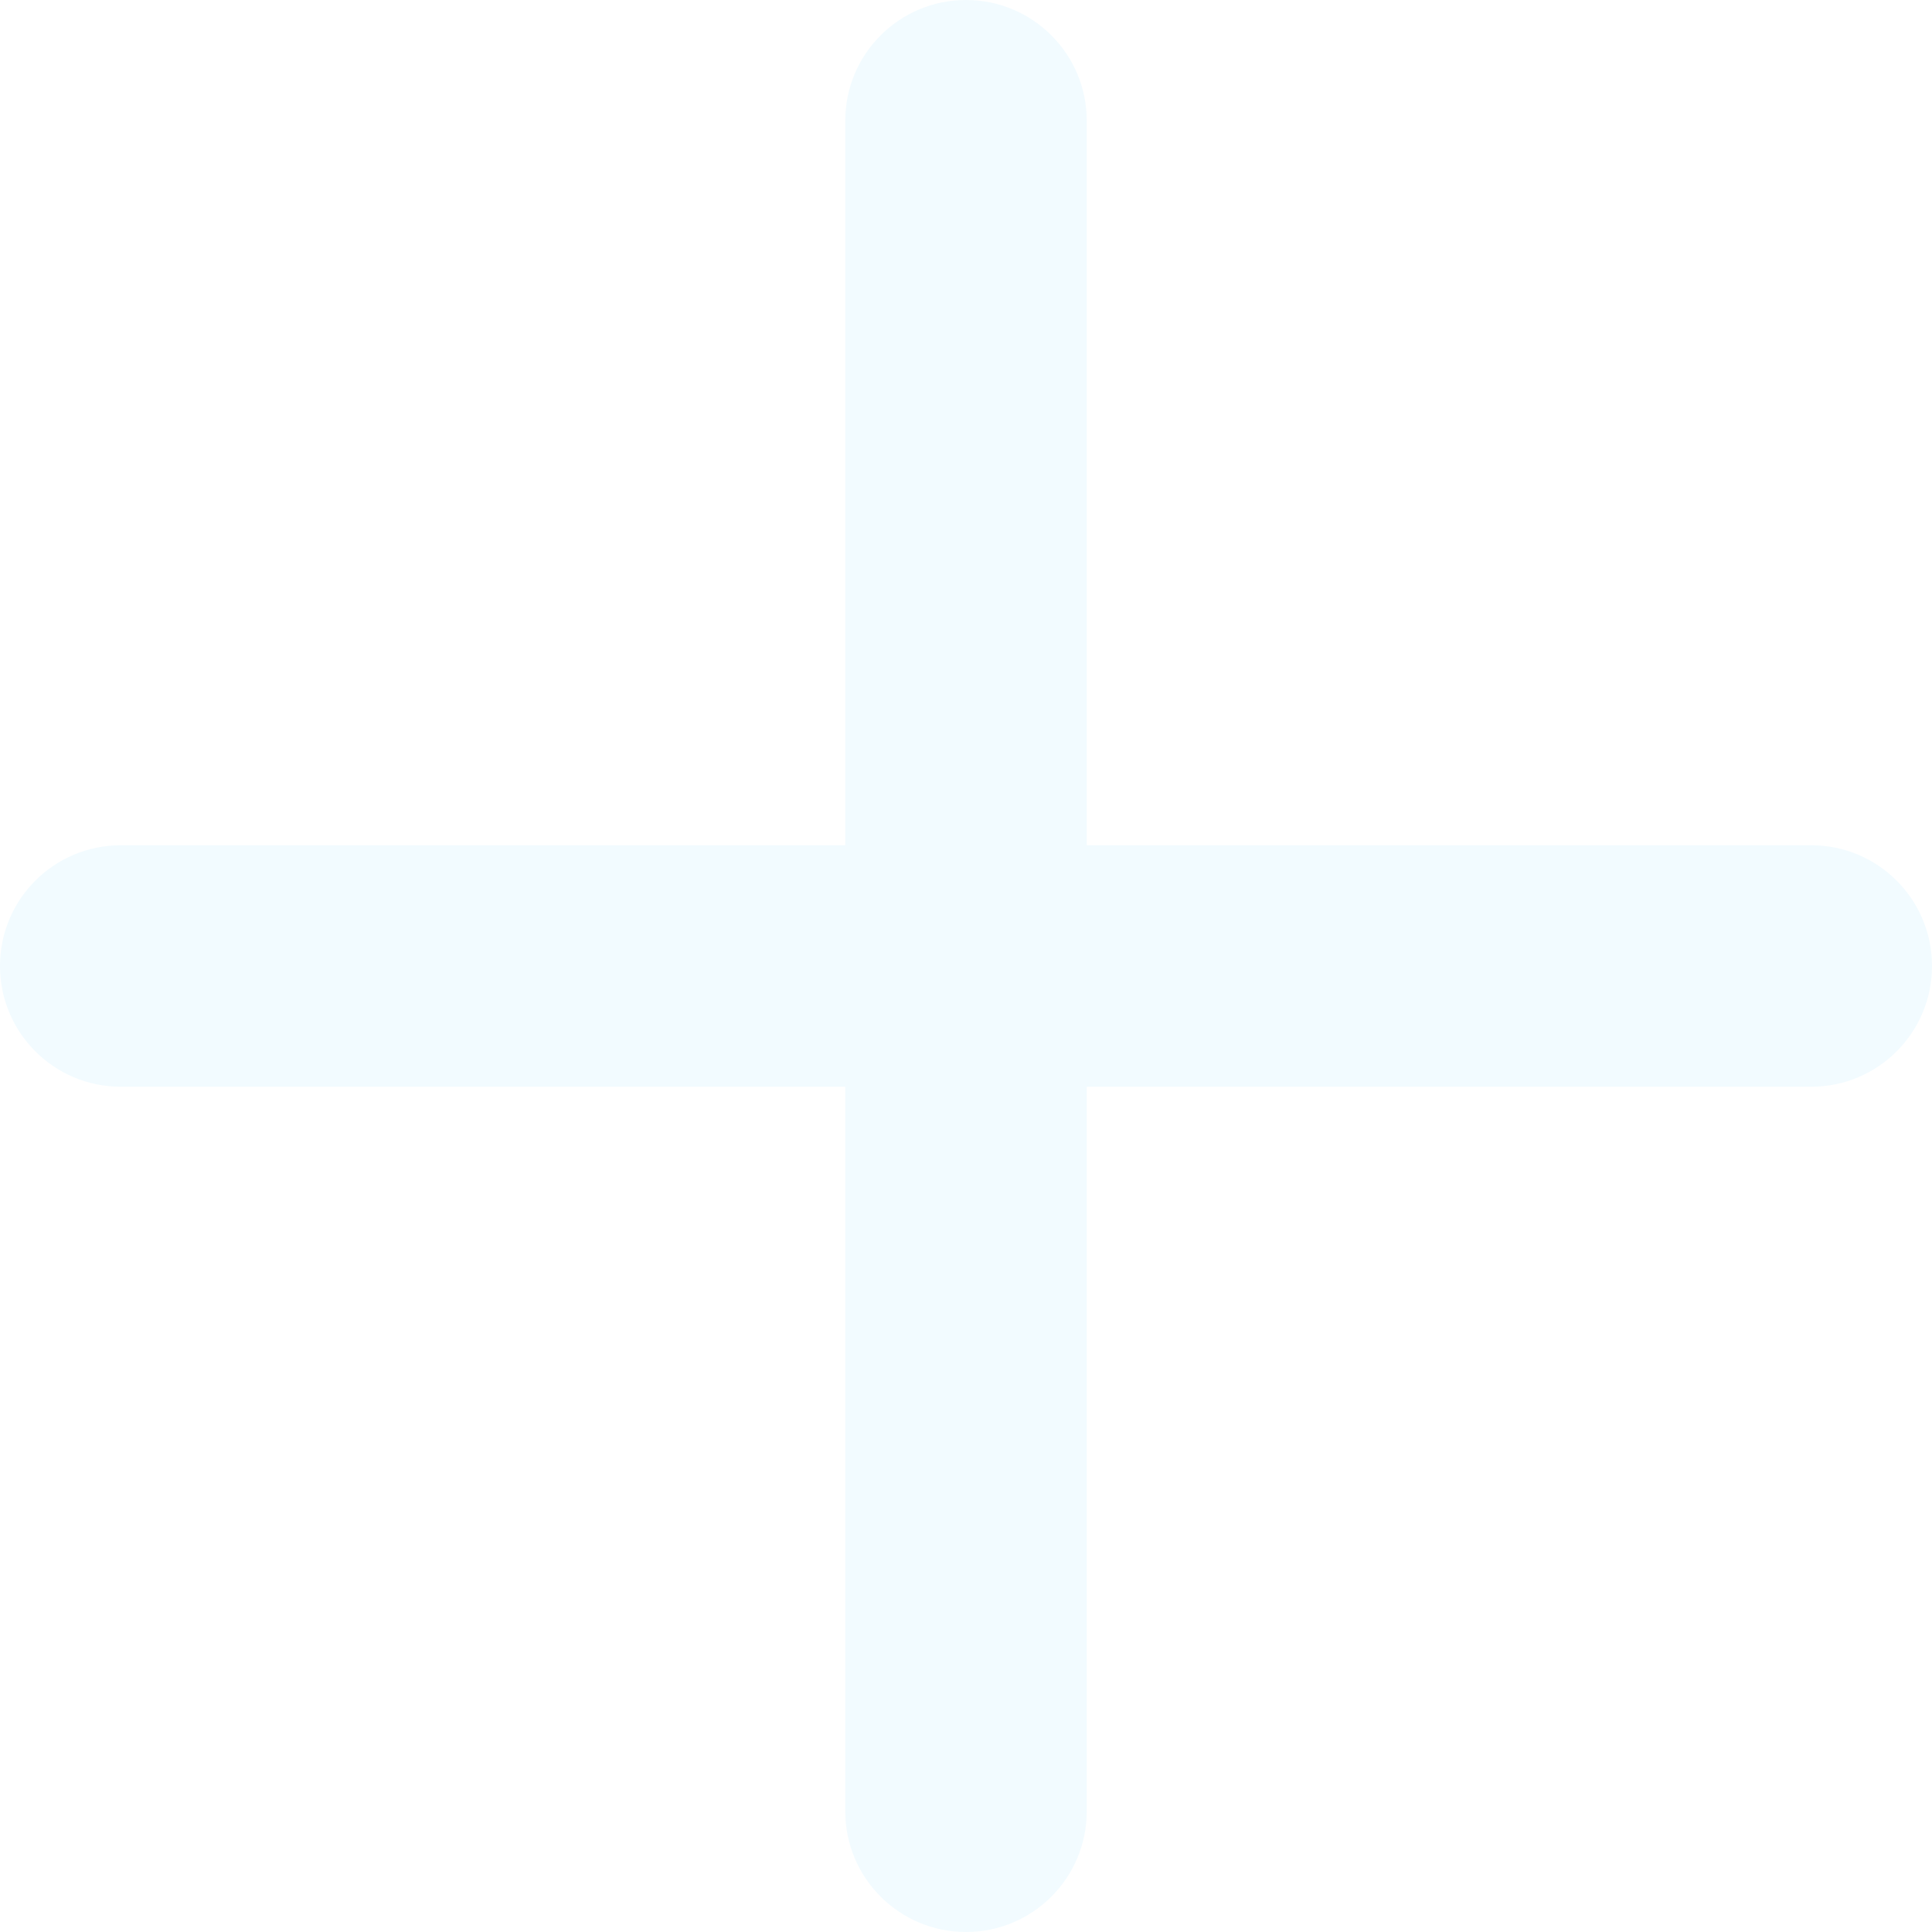
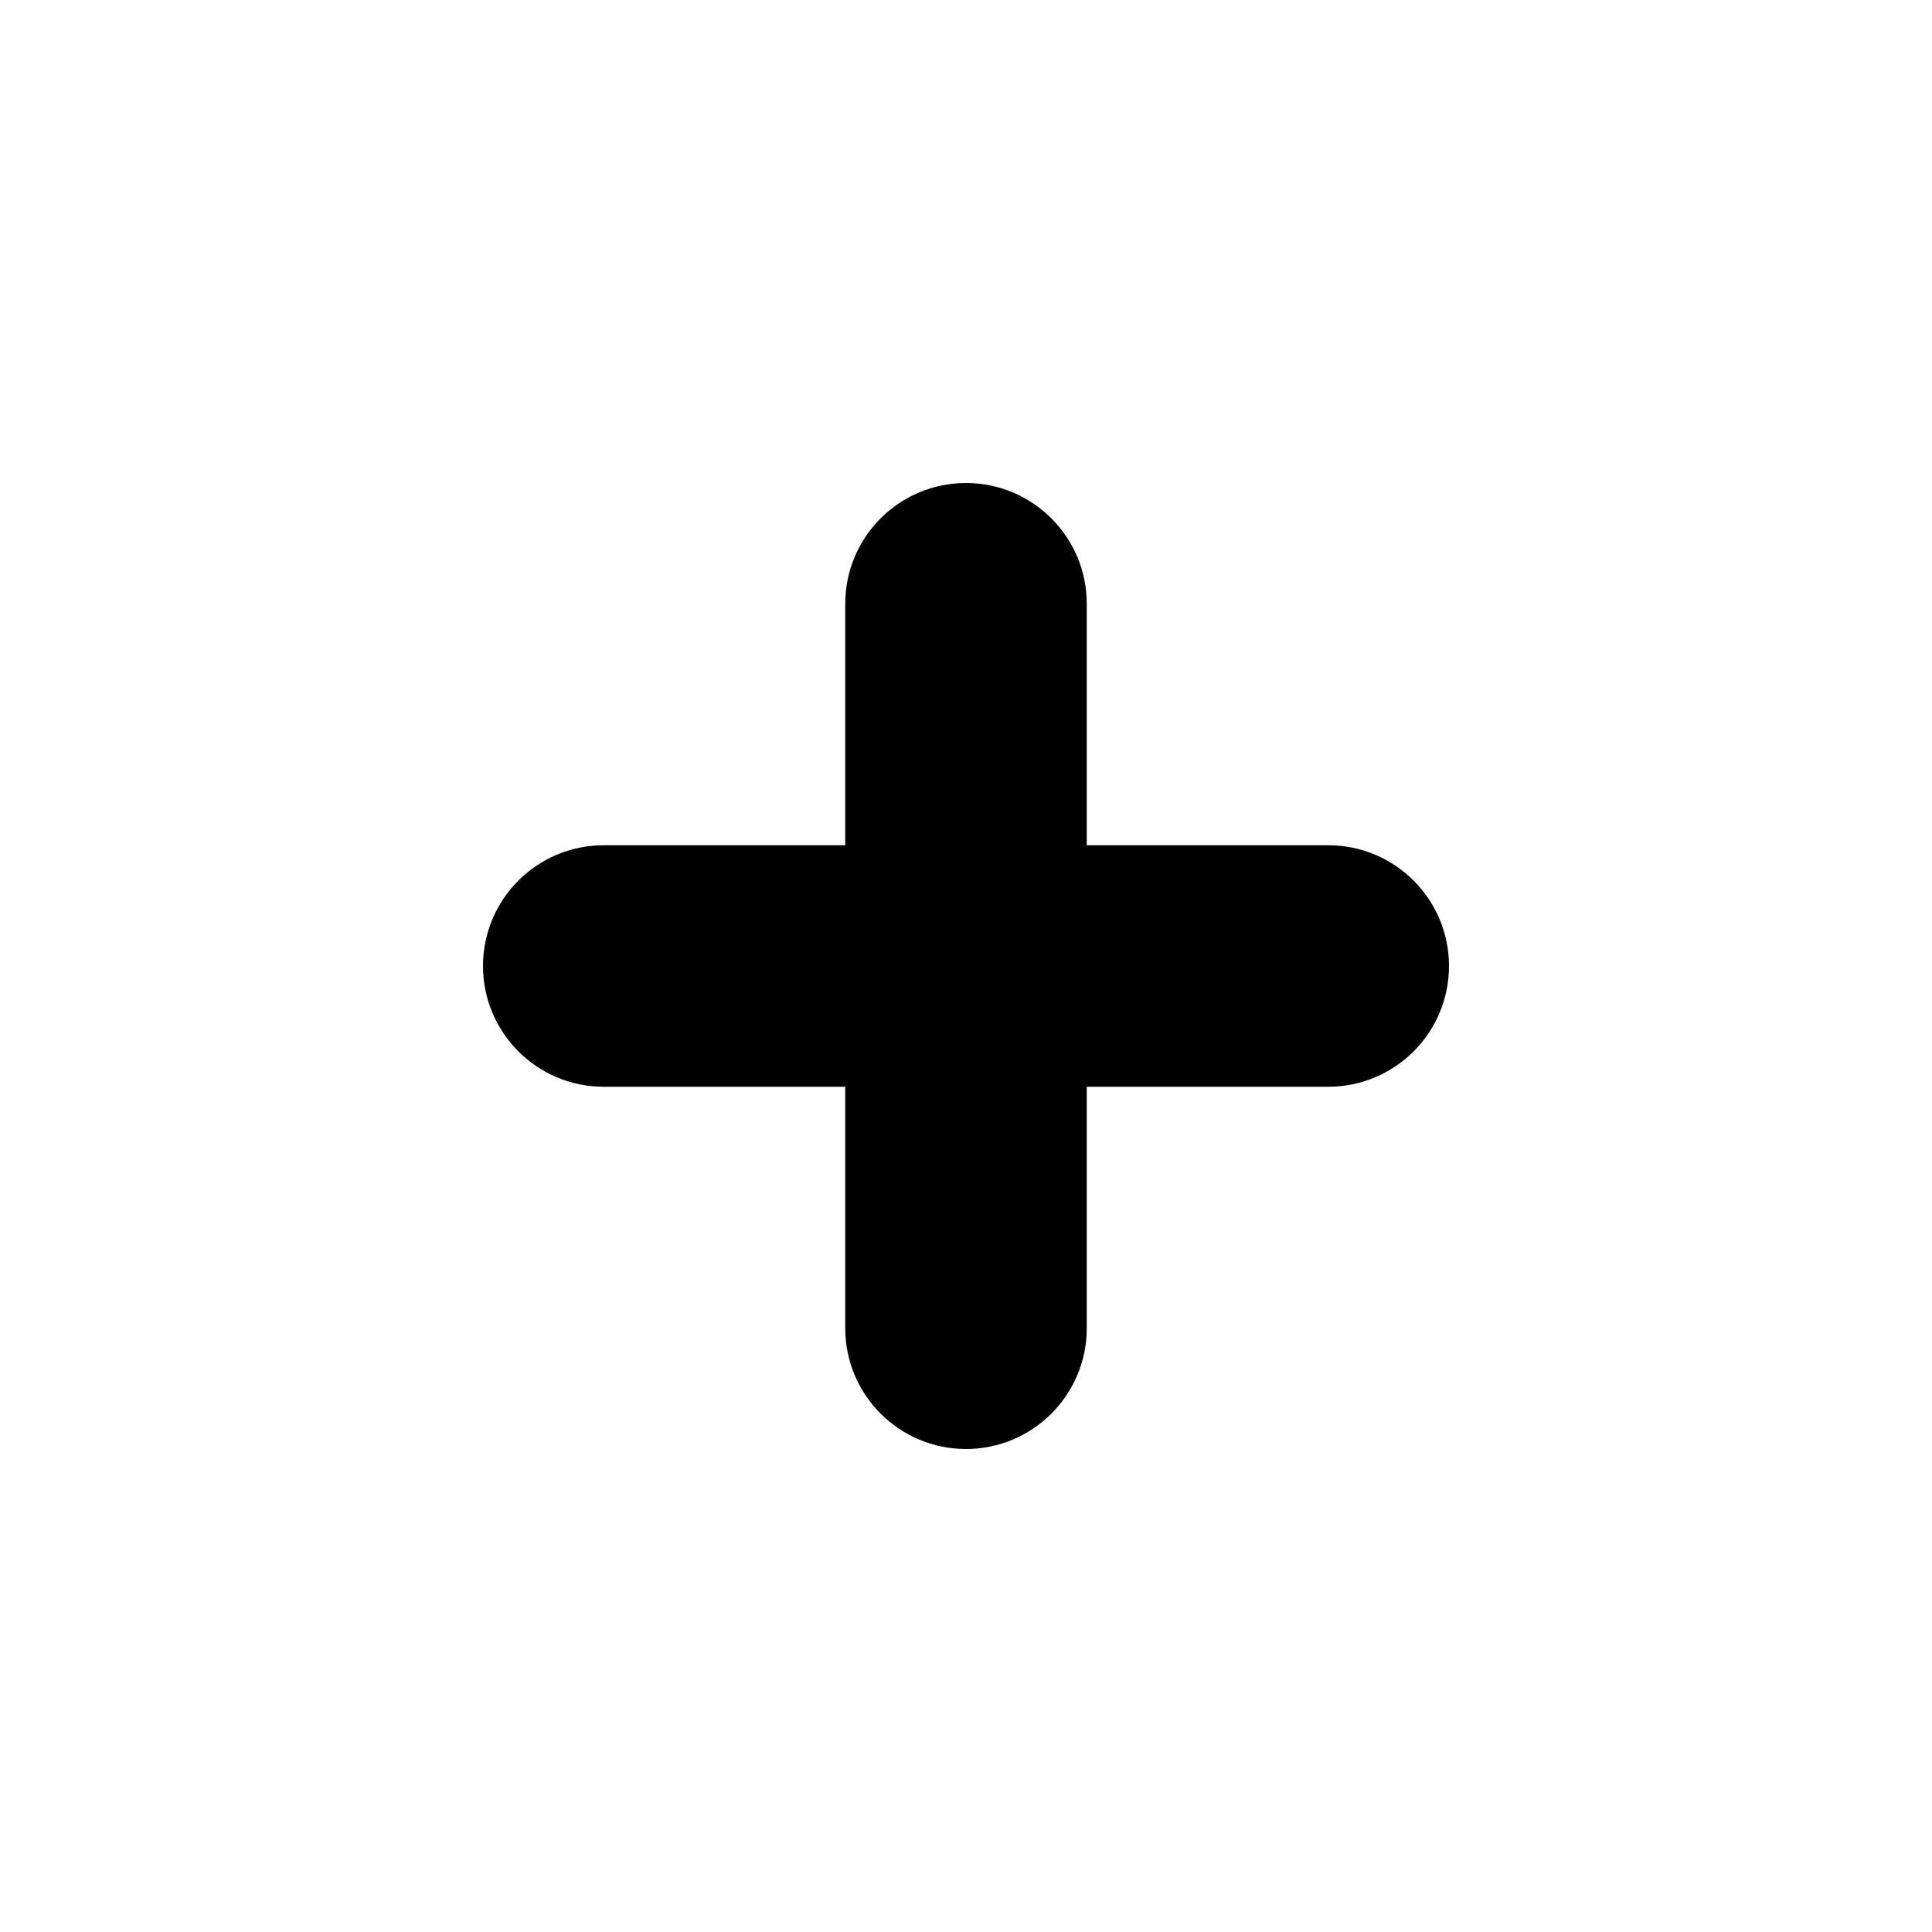
- <svg xmlns="http://www.w3.org/2000/svg" version="1.1" id="Capa_1" x="0px" y="0px" viewBox="0 0 512 512" style="enable-background:new 0 0 512 512;" xml:space="preserve" width="25" height="25" fill="#F2FBFF">
-   <g>
-     <path d="M480,224H288V32c0-17.673-14.327-32-32-32s-32,14.327-32,32v192H32c-17.673,0-32,14.327-32,32s14.327,32,32,32h192v192   c0,17.673,14.327,32,32,32s32-14.327,32-32V288h192c17.673,0,32-14.327,32-32S497.673,224,480,224z" />
-   </g>
+ <svg xmlns="http://www.w3.org/2000/svg" id="Bold" viewBox="0 0 24 24" width="512" height="512">
+   <path d="M16.5,10.5h-3v-3a1.5,1.5,0,0,0-3,0v3h-3a1.5,1.5,0,0,0,0,3h3v3a1.5,1.5,0,0,0,3,0v-3h3a1.5,1.5,0,0,0,0-3Z" />
</svg>
